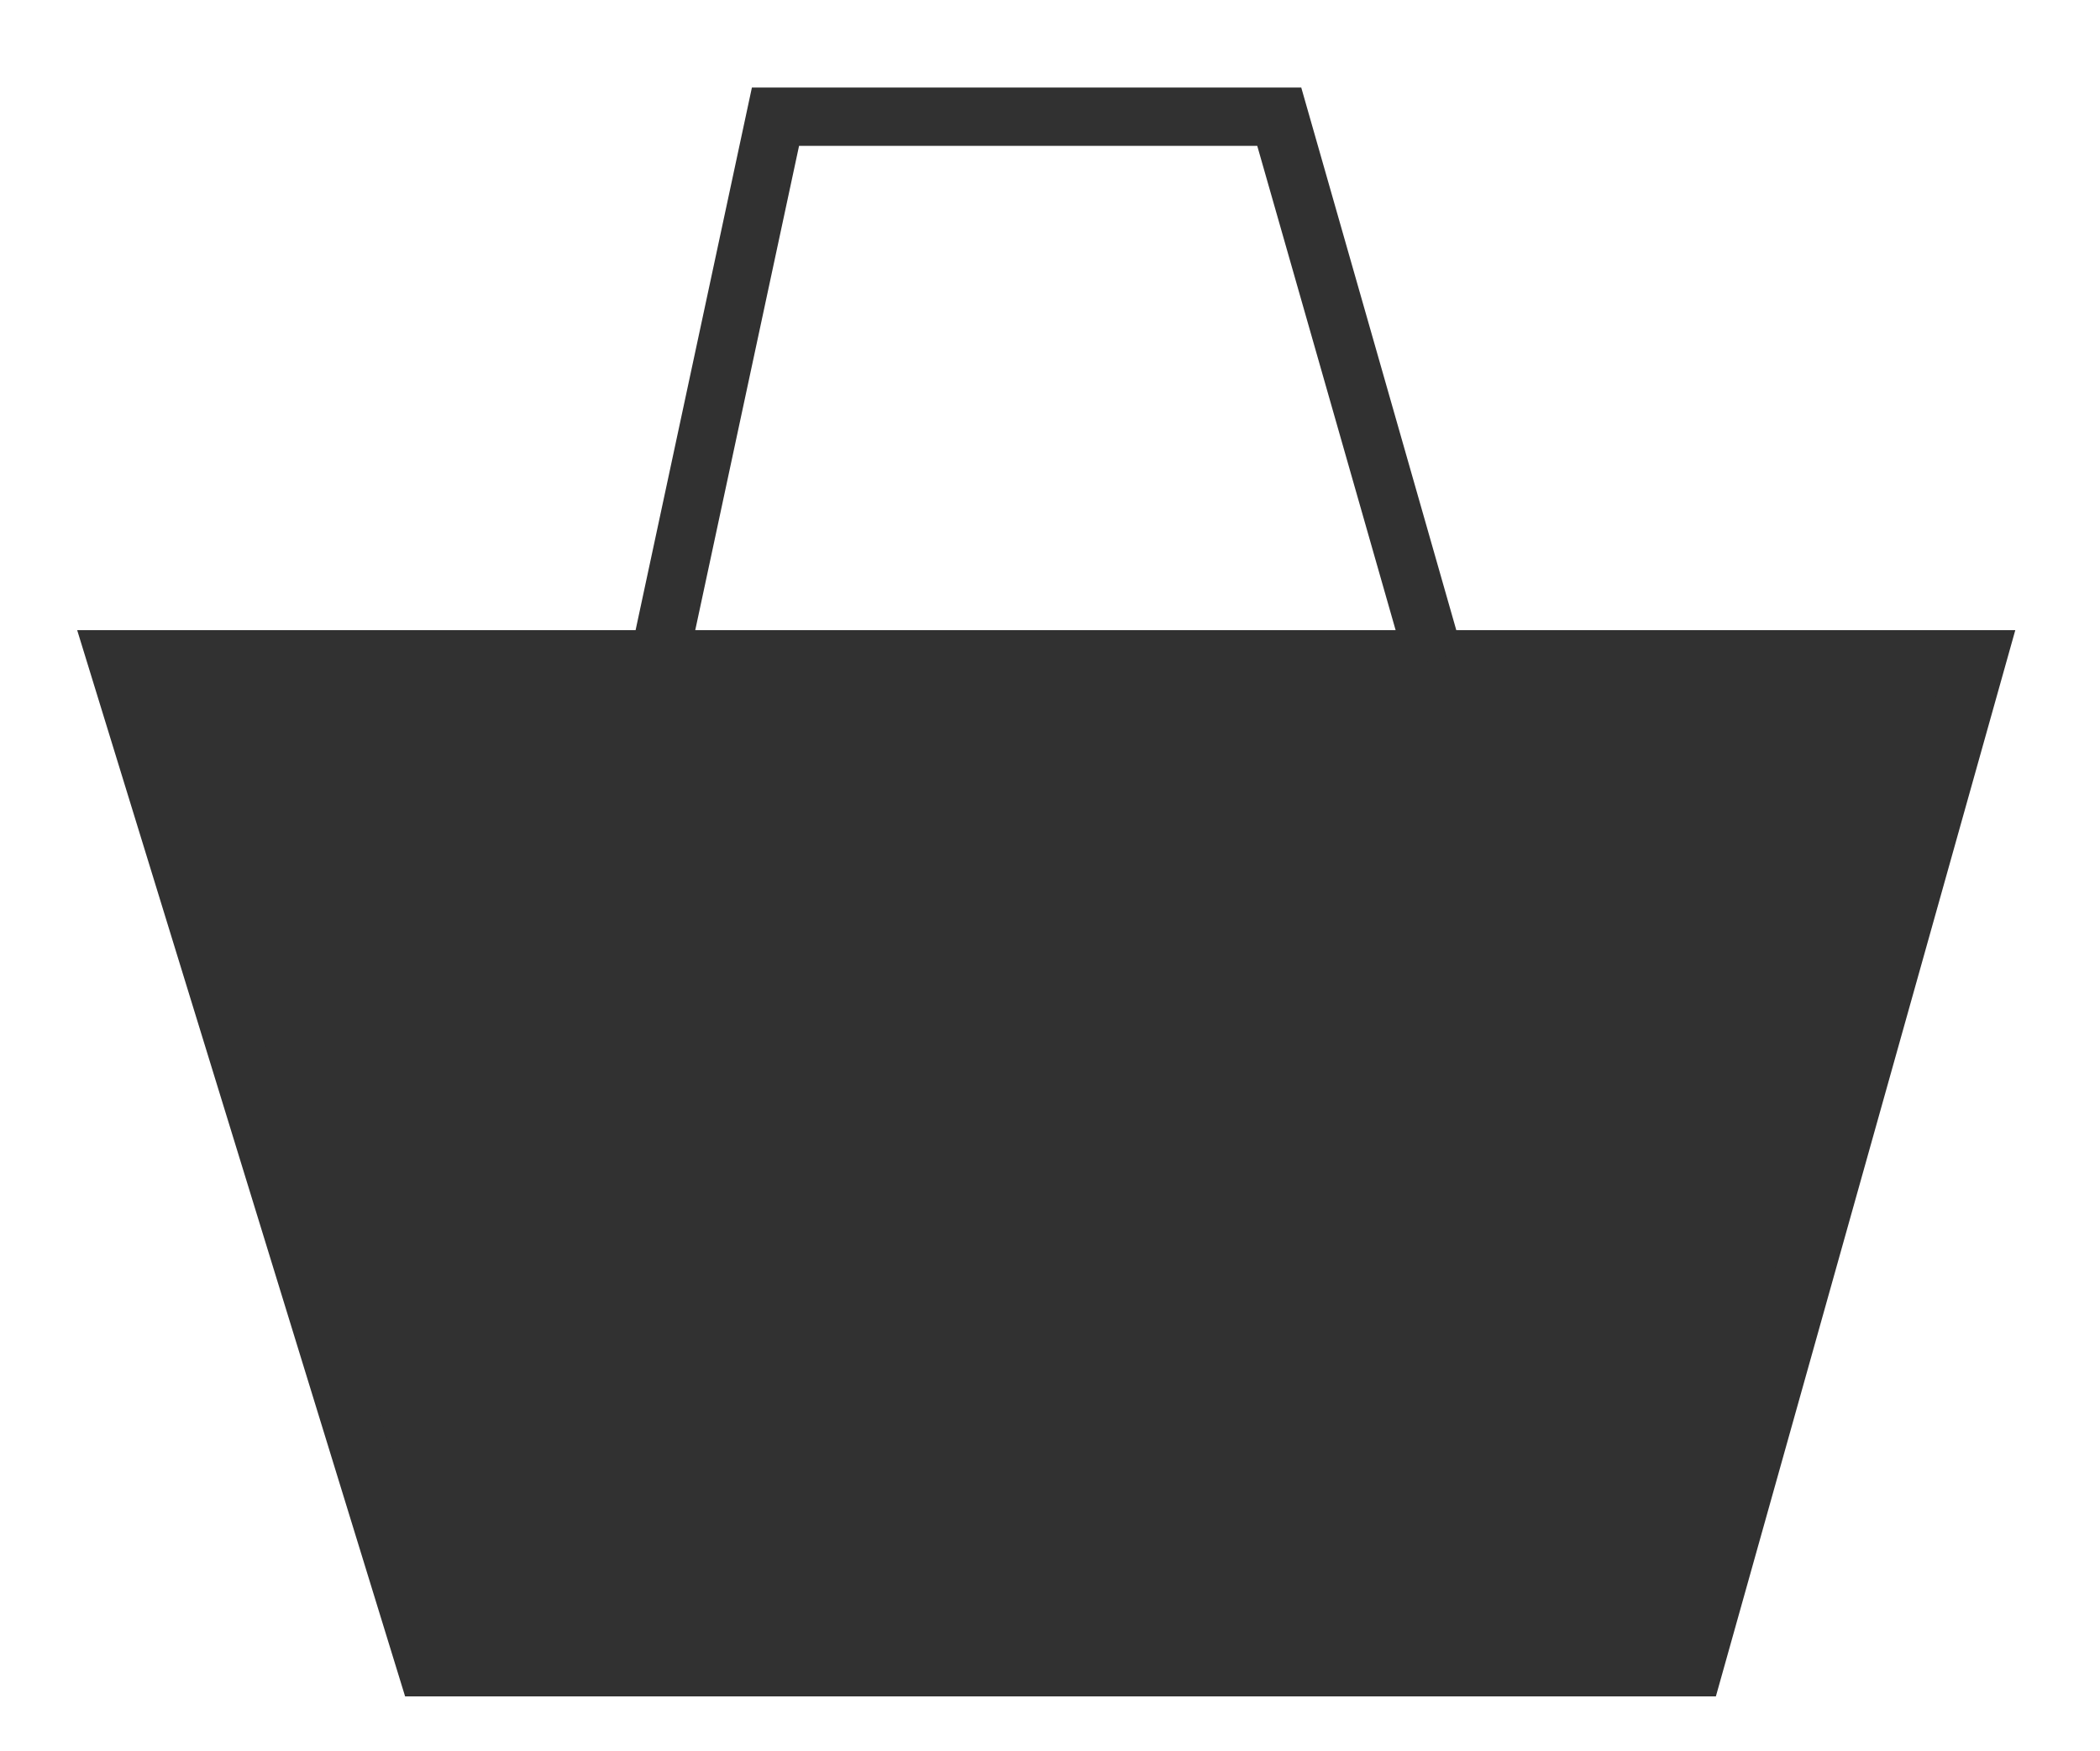
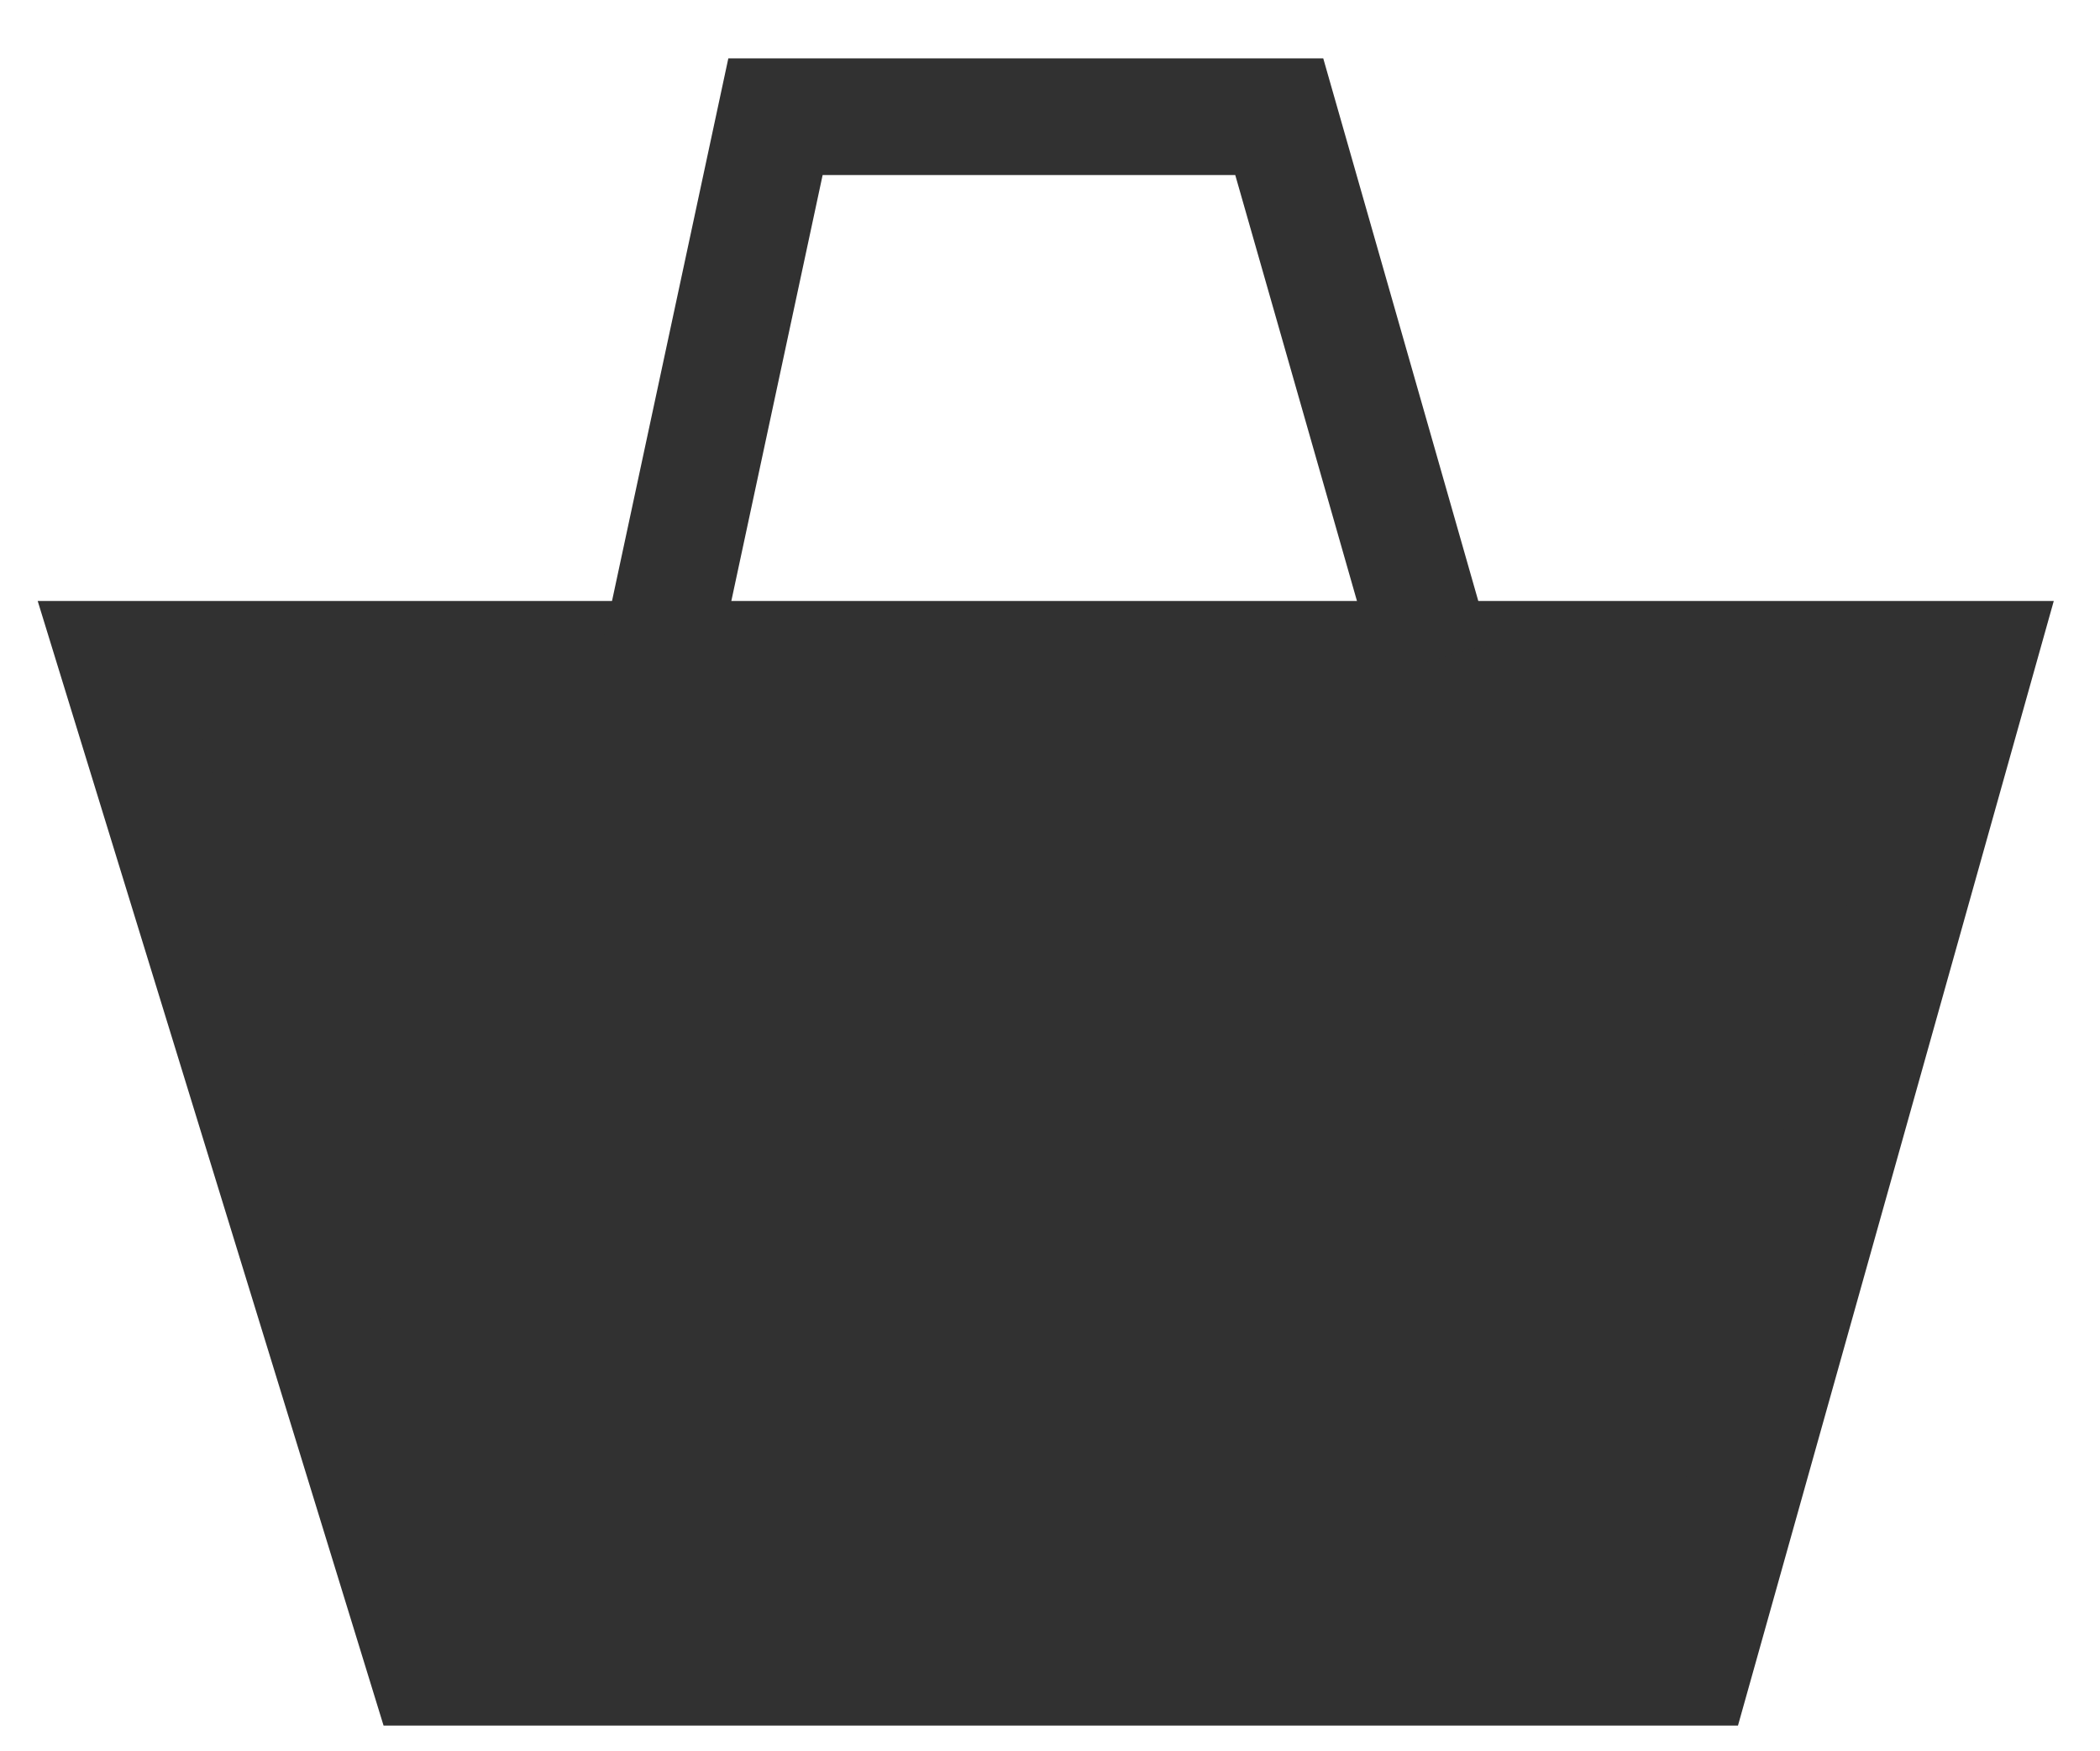
<svg xmlns="http://www.w3.org/2000/svg" width="18" height="15" viewBox="0 0 18 15" fill="none">
-   <path d="M16.944 5.65H1L3.657 14.287H14.518L16.944 5.65Z" fill="#313131" stroke="#313131" stroke-width="0.5" />
-   <path d="M5.65 5.65L6.647 1H10.965L12.294 5.65" stroke="#313131" stroke-width="0.5" />
+   <path d="M16.944 5.65H1L3.657 14.287H14.518L16.944 5.65Z" fill="#313131" stroke="#313131" stroke-width="1" />
+   <path d="M5.65 5.65L6.647 1H10.965L12.294 5.65" stroke="#313131" stroke-width="1" />
</svg>
